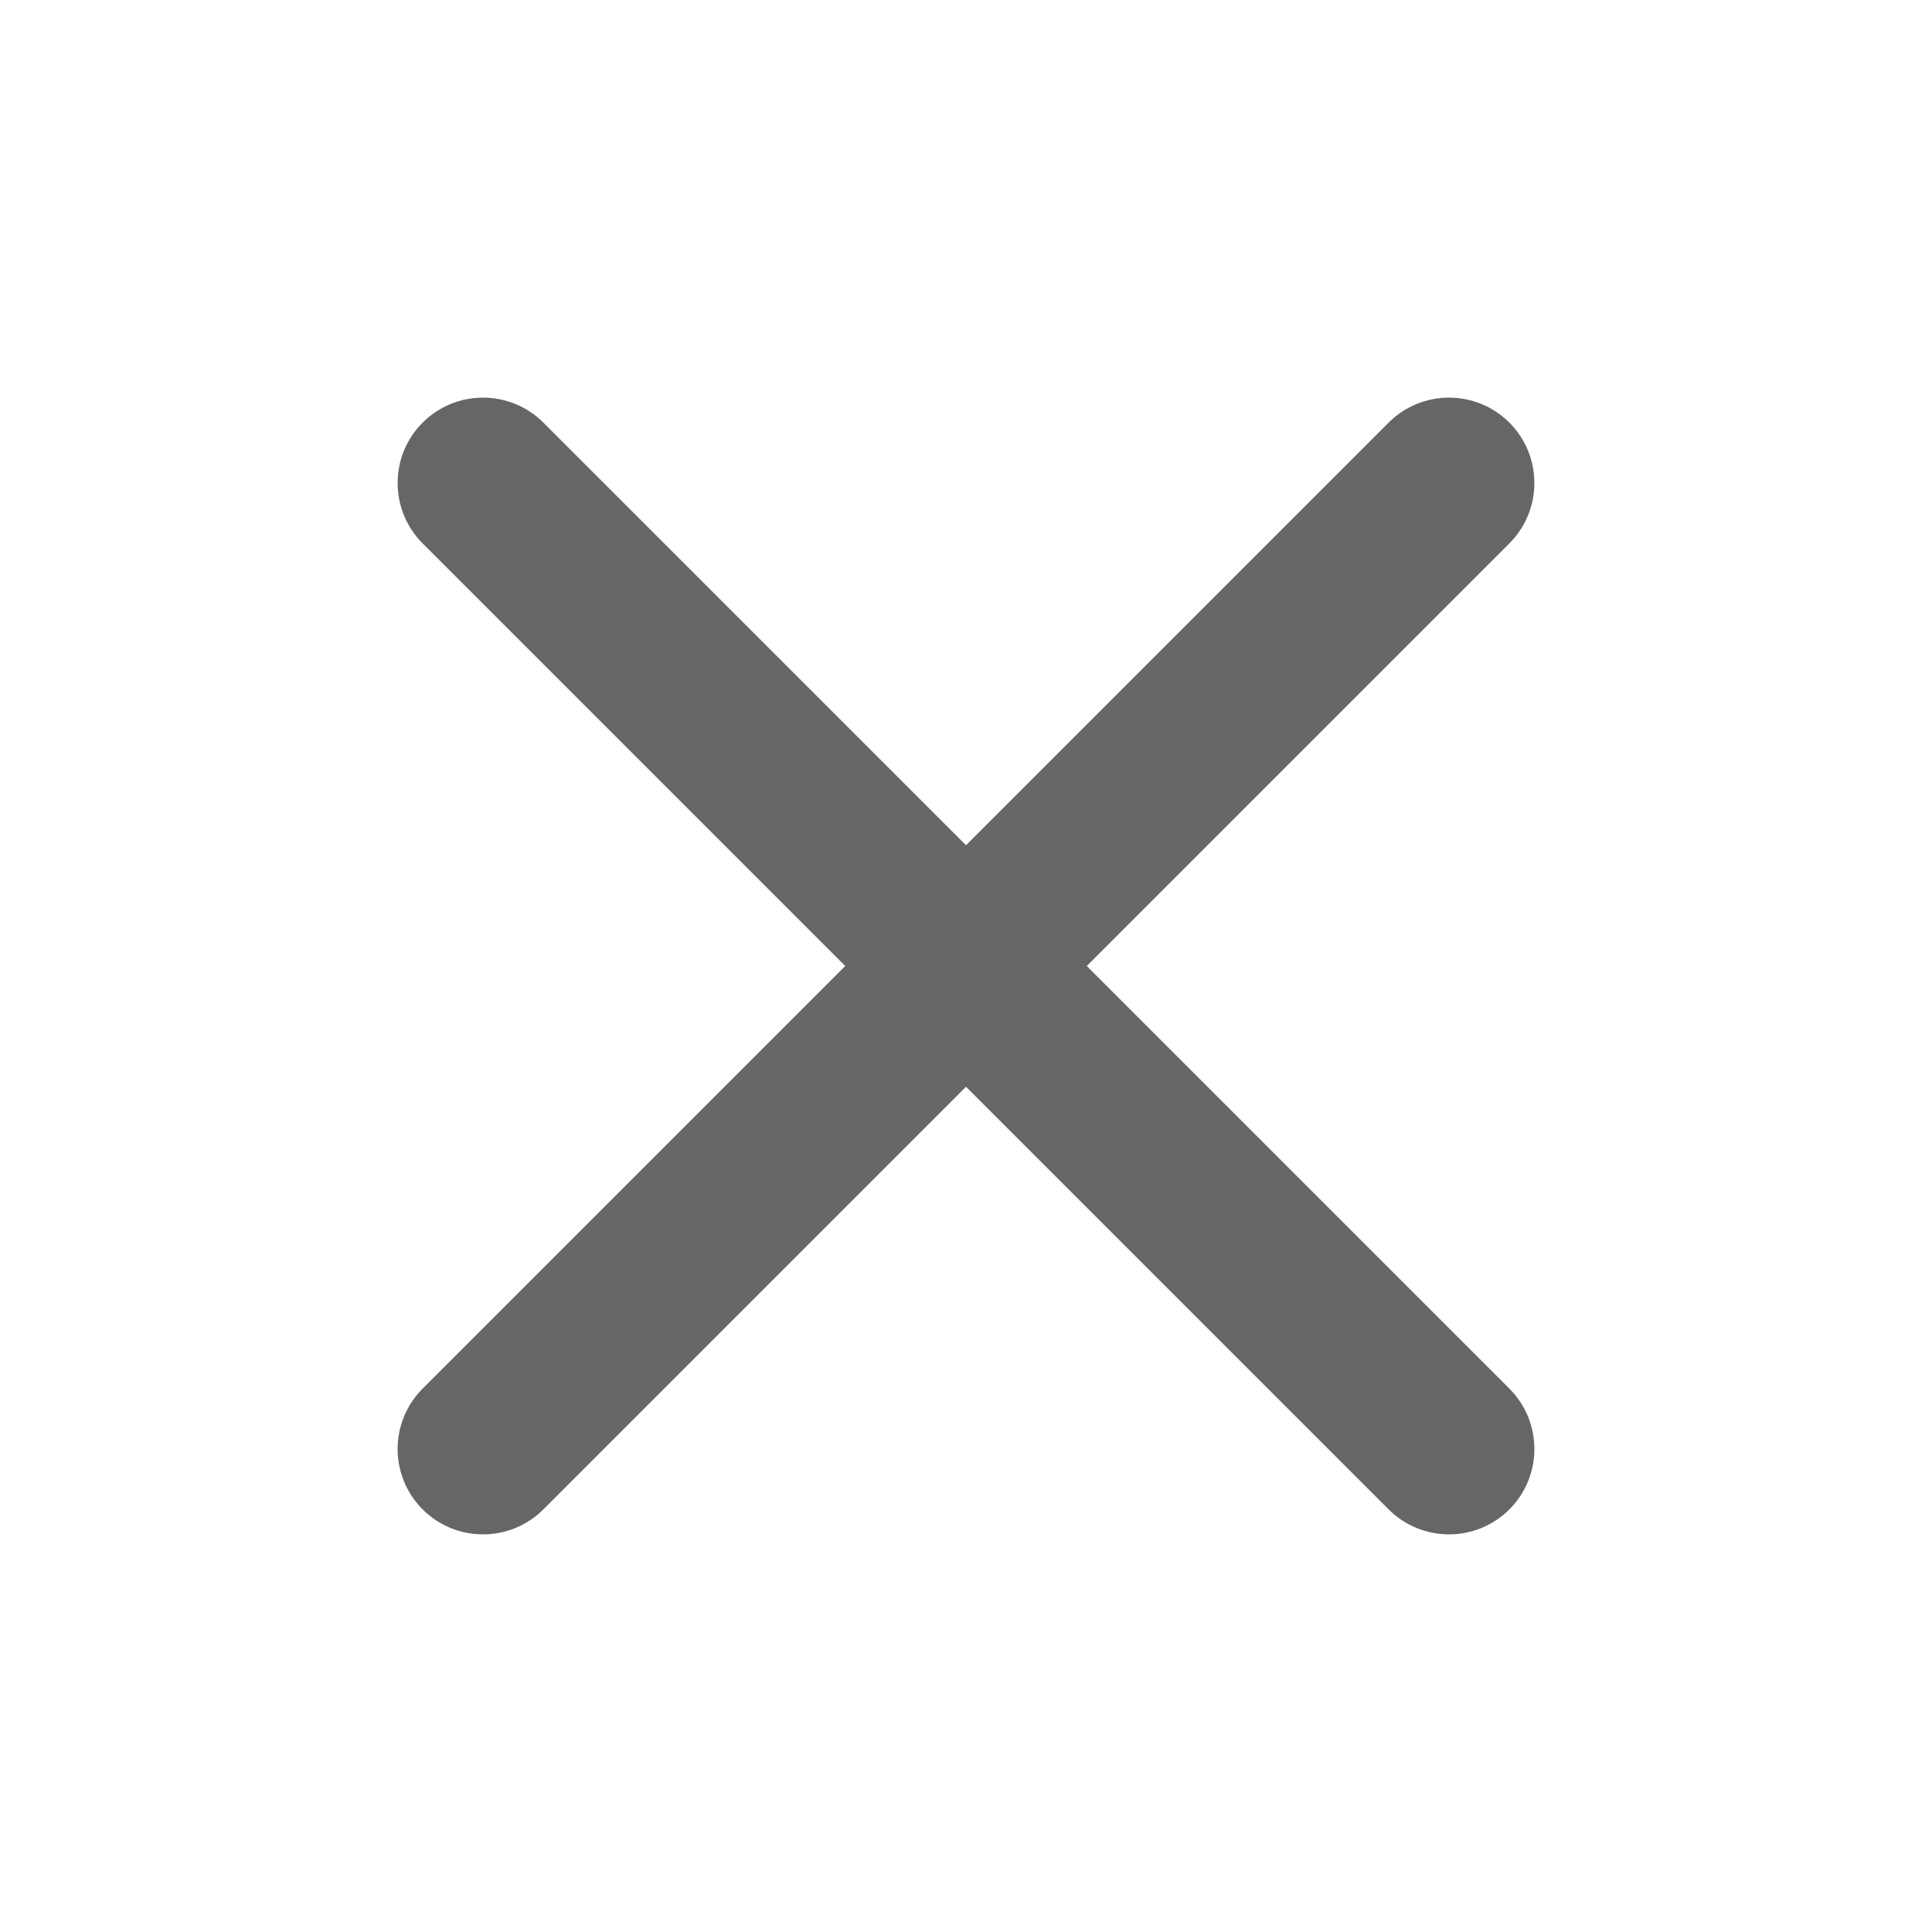
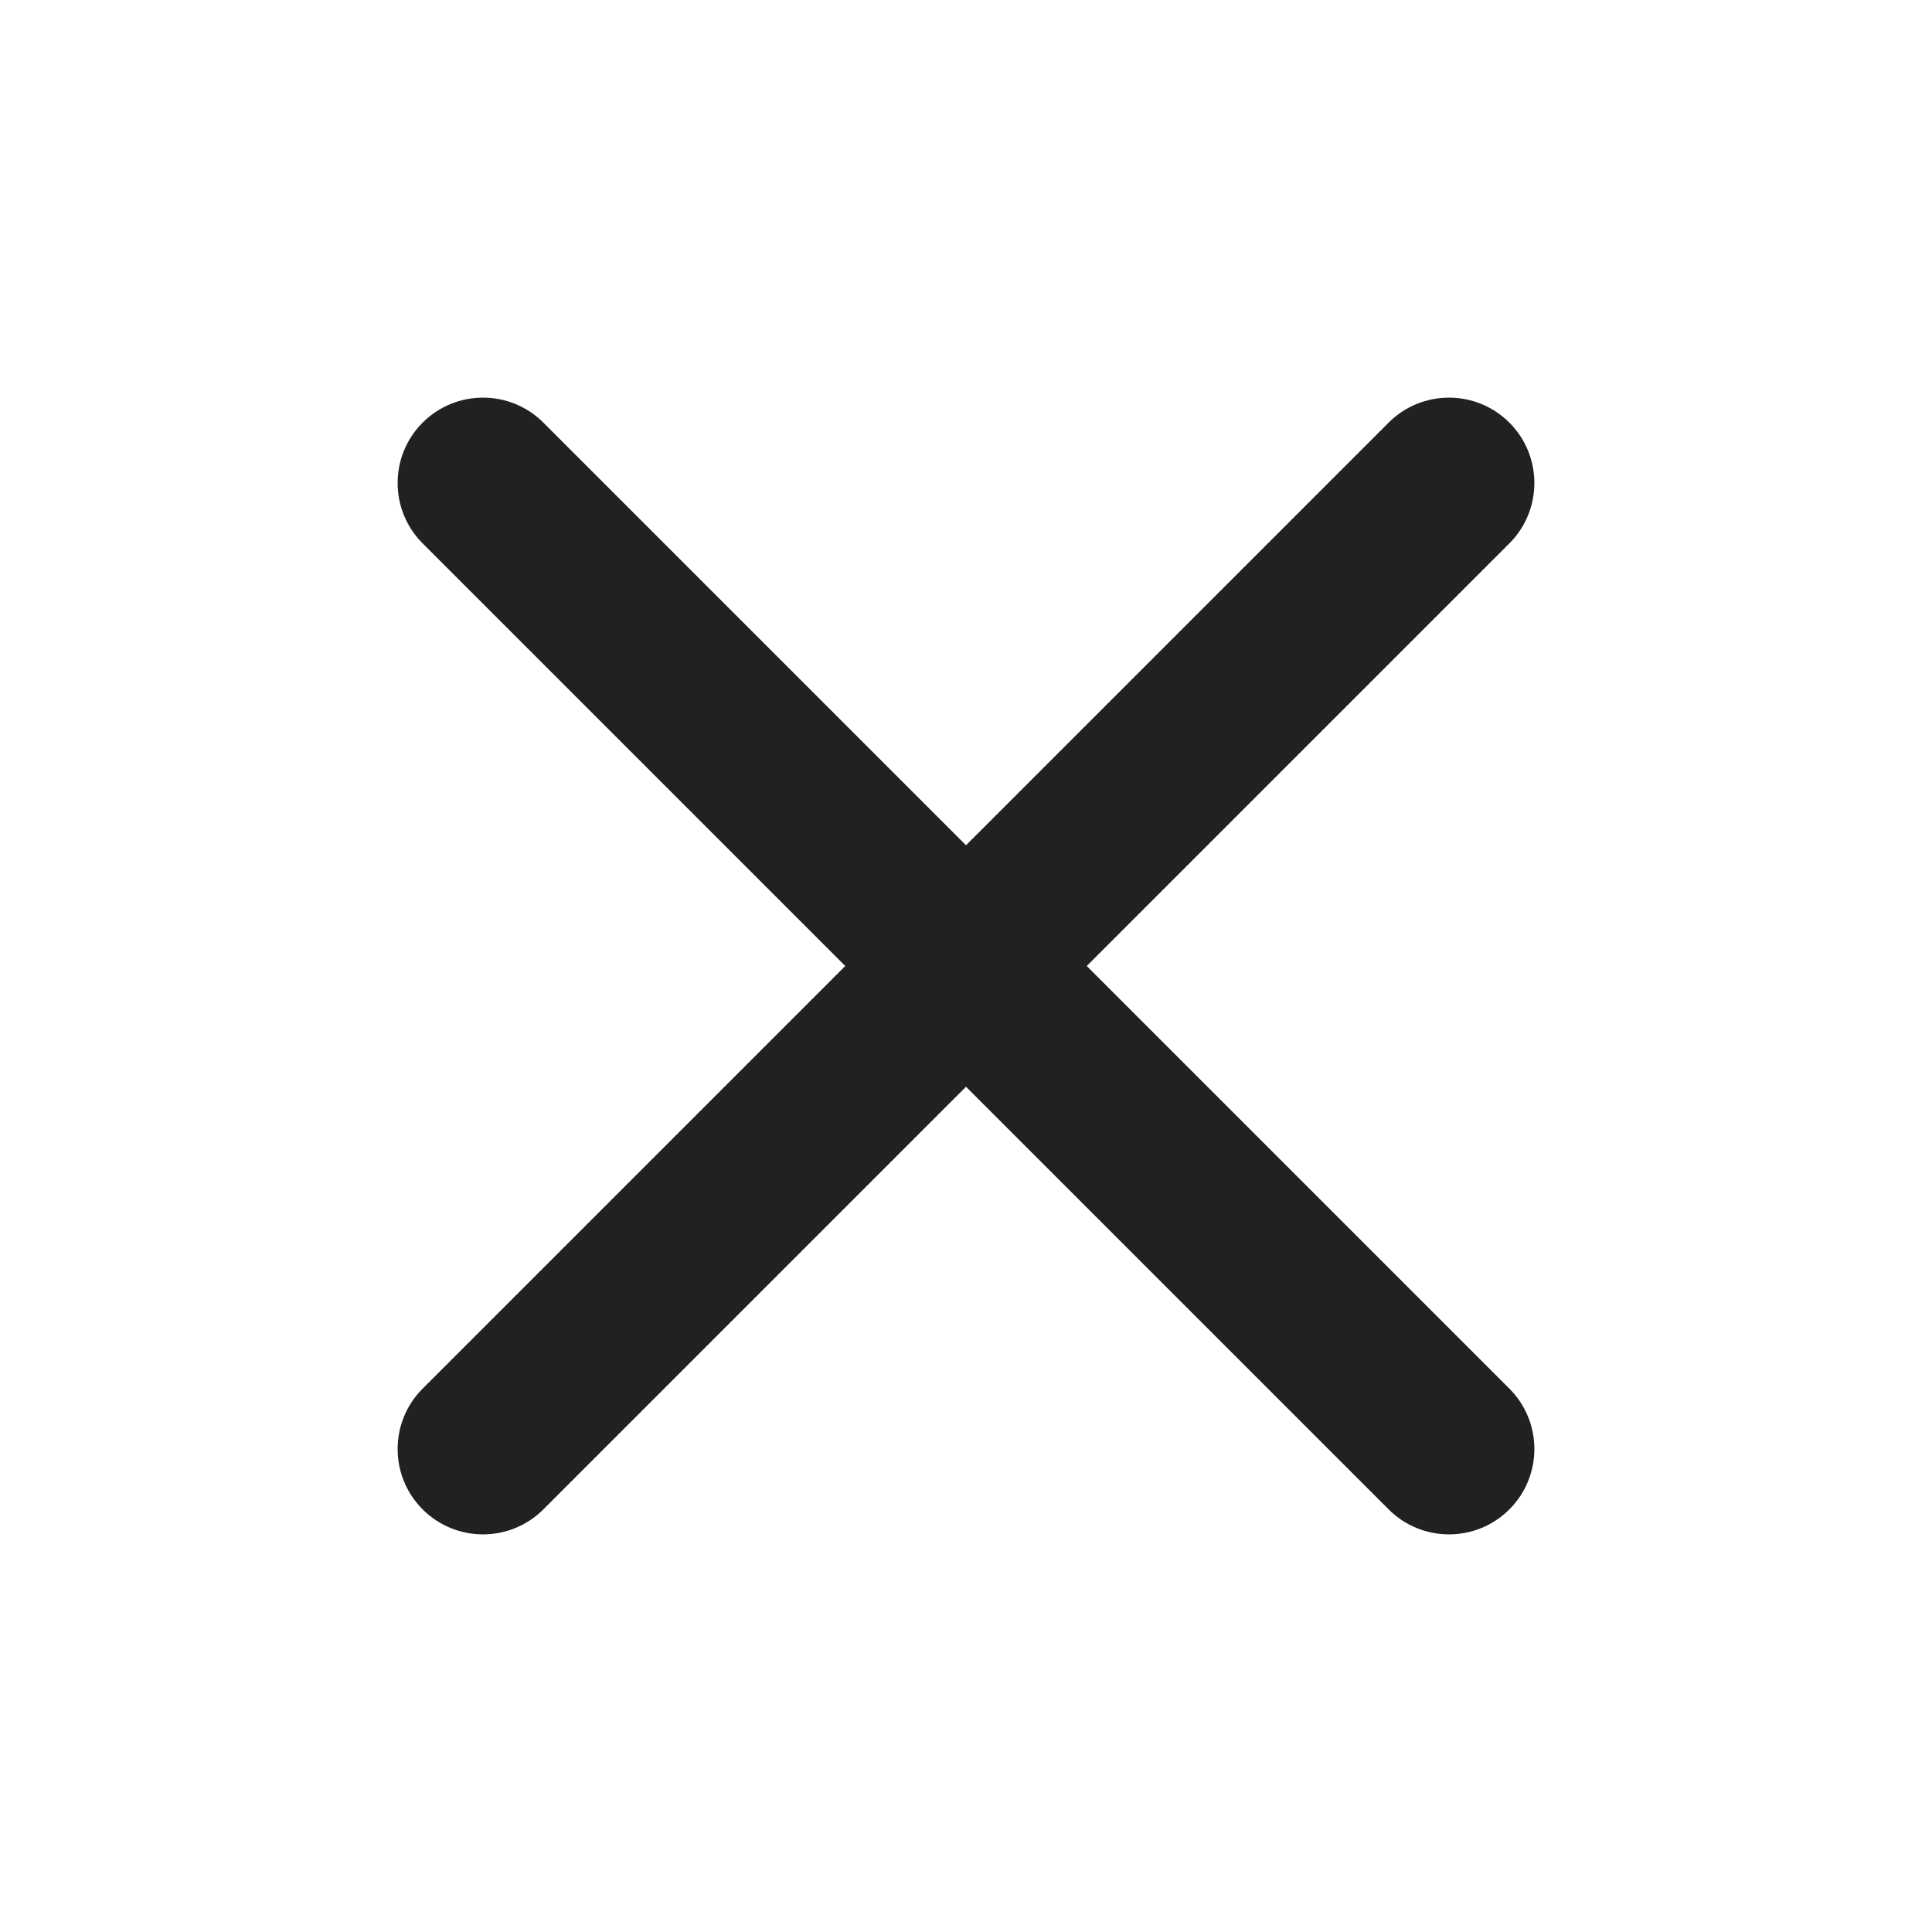
<svg xmlns="http://www.w3.org/2000/svg" width="24" height="24" viewBox="0 0 24 24" fill="none">
-   <path d="M18.75 6.75C19.164 6.336 19.164 5.664 18.75 5.25C18.336 4.836 17.664 4.836 17.25 5.25L12 10.5L6.75 5.25C6.336 4.836 5.664 4.836 5.25 5.25C4.836 5.664 4.836 6.336 5.25 6.75L10.5 12L5.25 17.25C4.836 17.664 4.836 18.336 5.25 18.75C5.664 19.164 6.336 19.164 6.75 18.75L12 13.5L17.25 18.75C17.664 19.164 18.336 19.164 18.75 18.75C19.164 18.336 19.164 17.664 18.75 17.25L13.5 12L18.75 6.75Z" fill="#666666" />
+   <path d="M18.75 6.75C19.164 6.336 19.164 5.664 18.75 5.25C18.336 4.836 17.664 4.836 17.25 5.25L12 10.5L6.75 5.25C6.336 4.836 5.664 4.836 5.25 5.25C4.836 5.664 4.836 6.336 5.25 6.75L10.5 12L5.25 17.25C4.836 17.664 4.836 18.336 5.25 18.75C5.664 19.164 6.336 19.164 6.75 18.75L12 13.5L17.25 18.75C17.664 19.164 18.336 19.164 18.75 18.75C19.164 18.336 19.164 17.664 18.75 17.25L13.5 12L18.75 6.75Z" fill="#212121" />
</svg>
